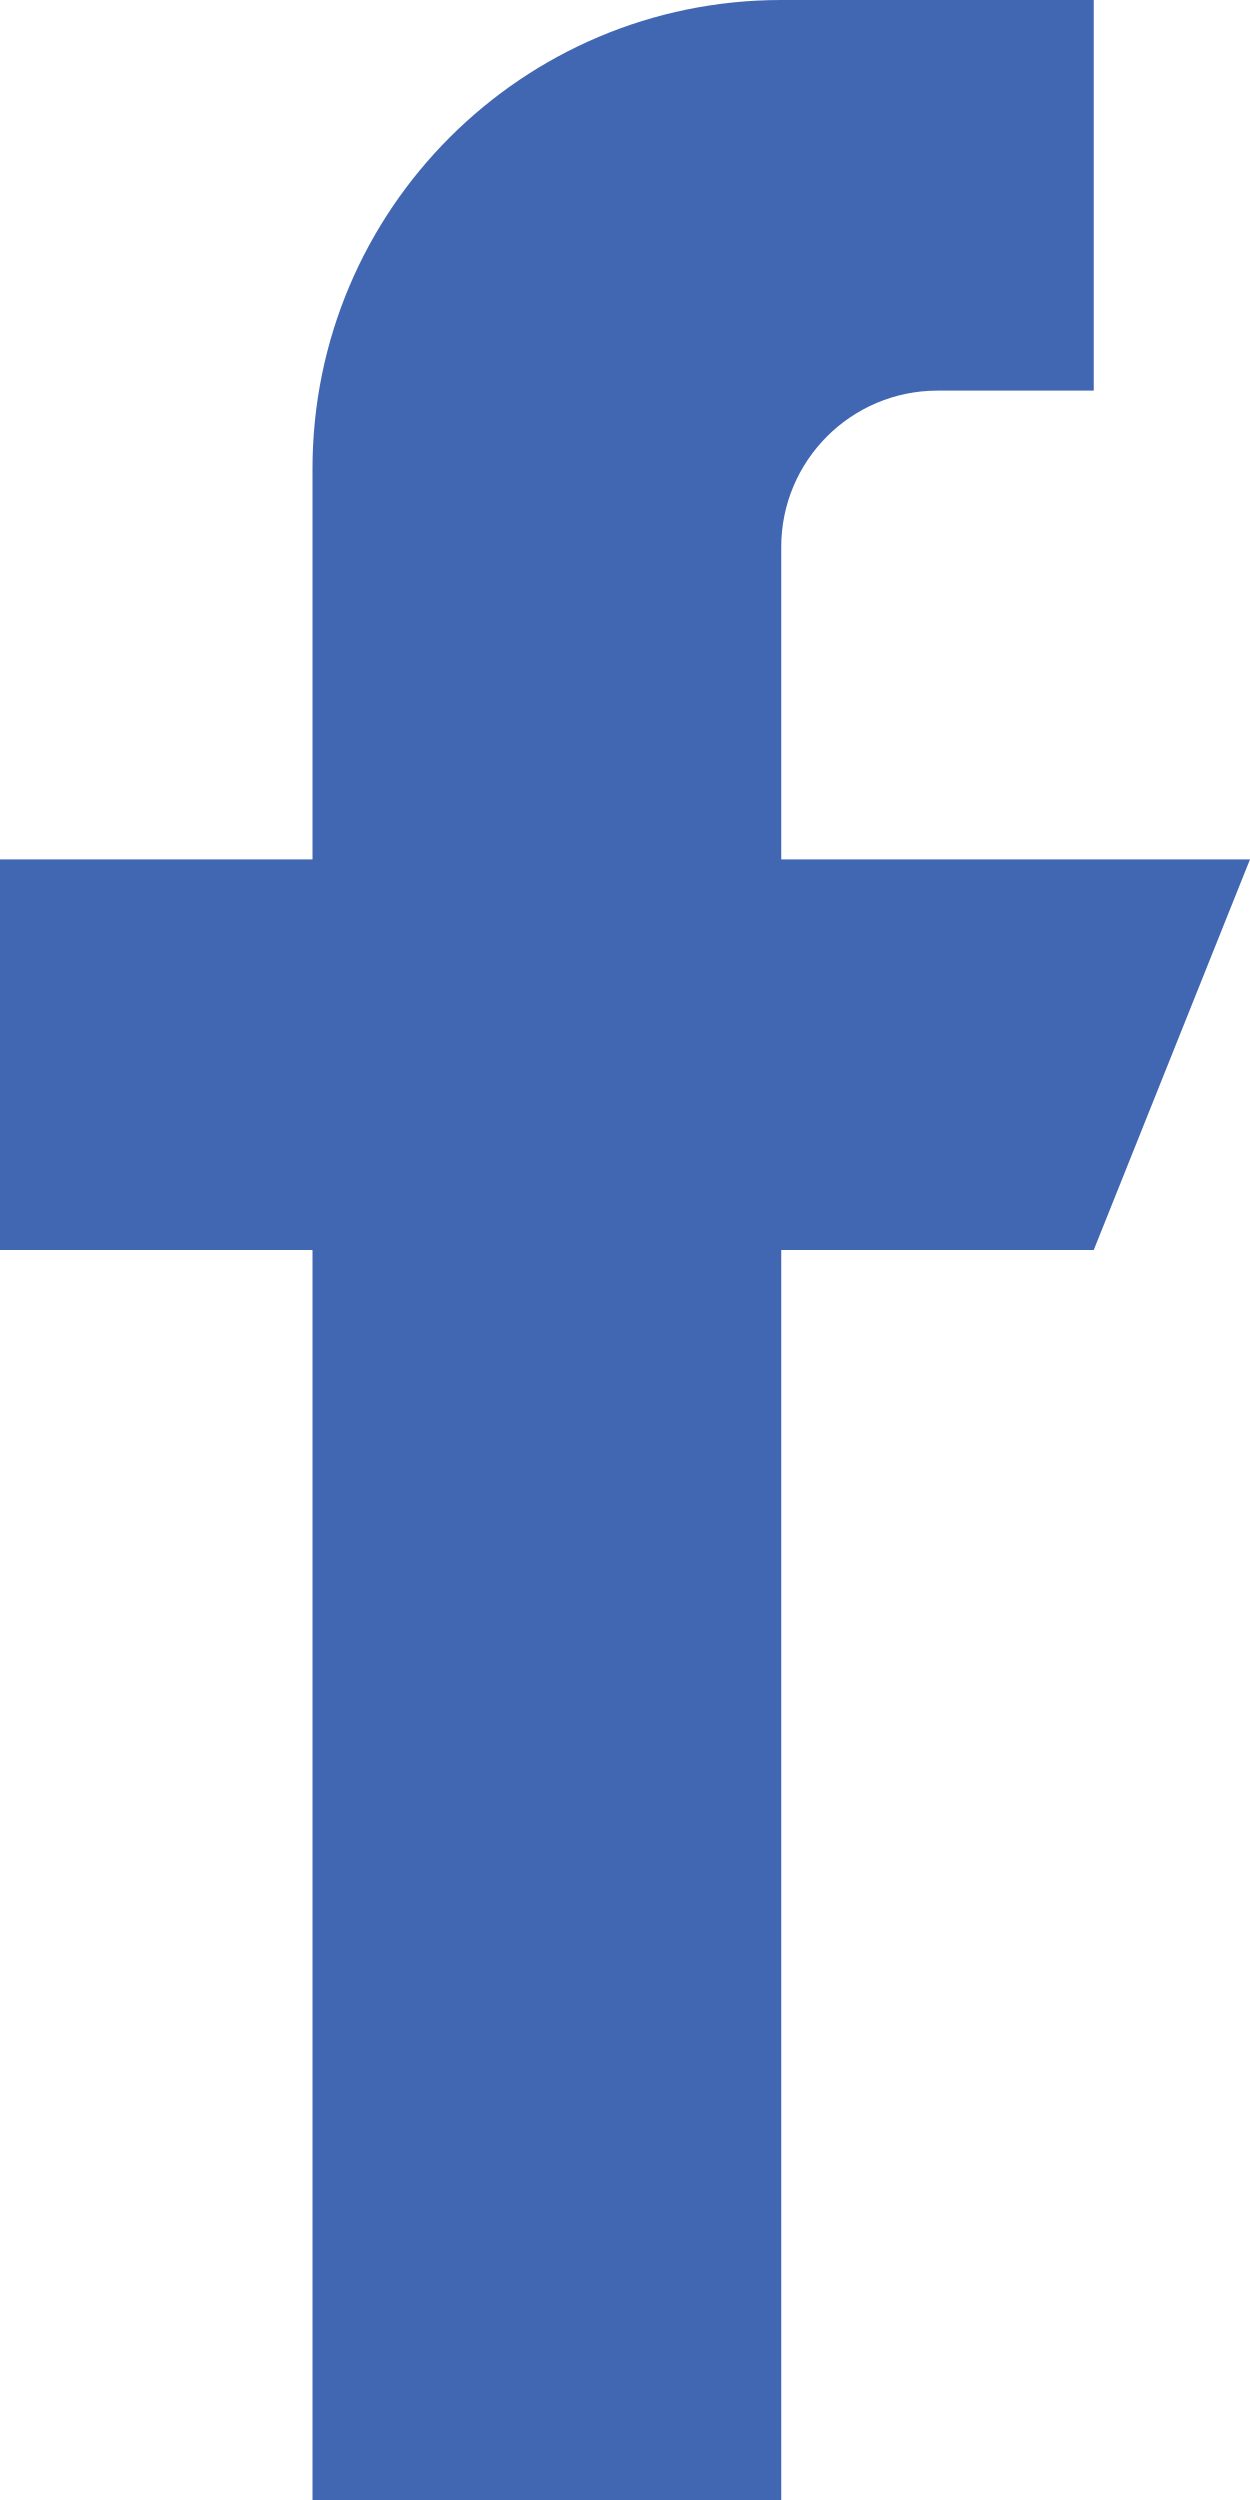
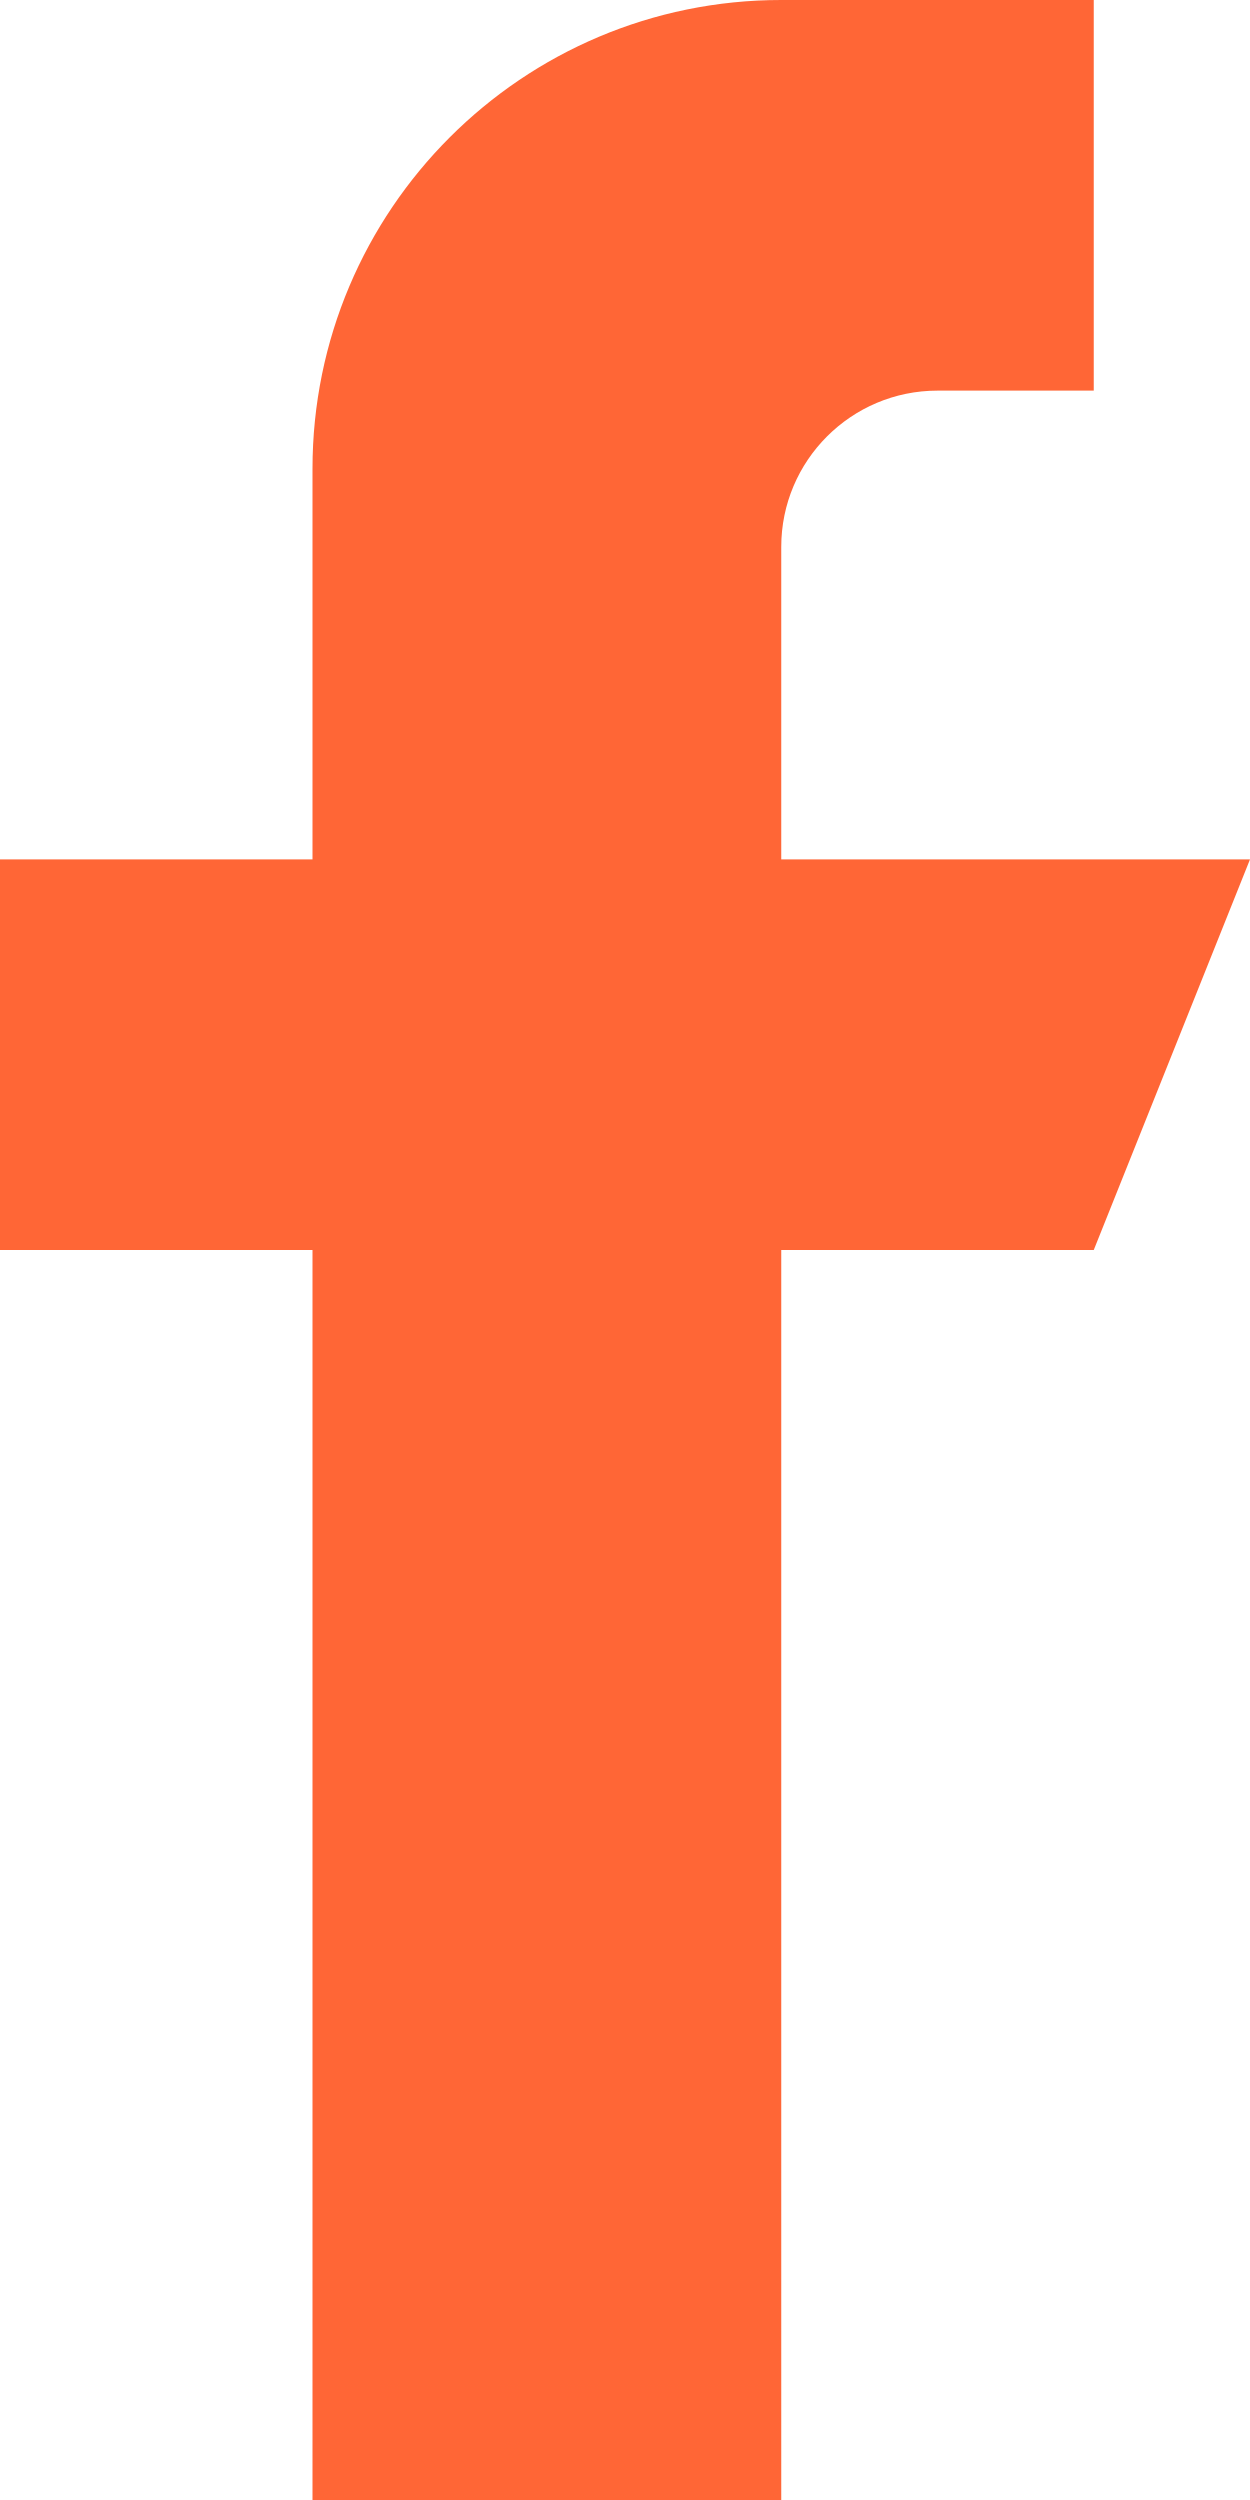
<svg xmlns="http://www.w3.org/2000/svg" width="10" height="20" viewBox="0 0 10 20" fill="none">
-   <path d="M6.25 6.875V4.375C6.25 3.685 6.81 3.125 7.5 3.125H8.75V0H6.25C4.179 0 2.5 1.679 2.5 3.75V6.875H0V10H2.5V20H6.25V10H8.75L10 6.875H6.25Z" fill="#4267B2" />
+   <path d="M6.25 6.875V4.375C6.25 3.685 6.81 3.125 7.5 3.125H8.75V0H6.25C4.179 0 2.5 1.679 2.5 3.75V6.875H0V10H2.5V20H6.25V10H8.75L10 6.875H6.25Z" fill="#ff6636" />
</svg>
